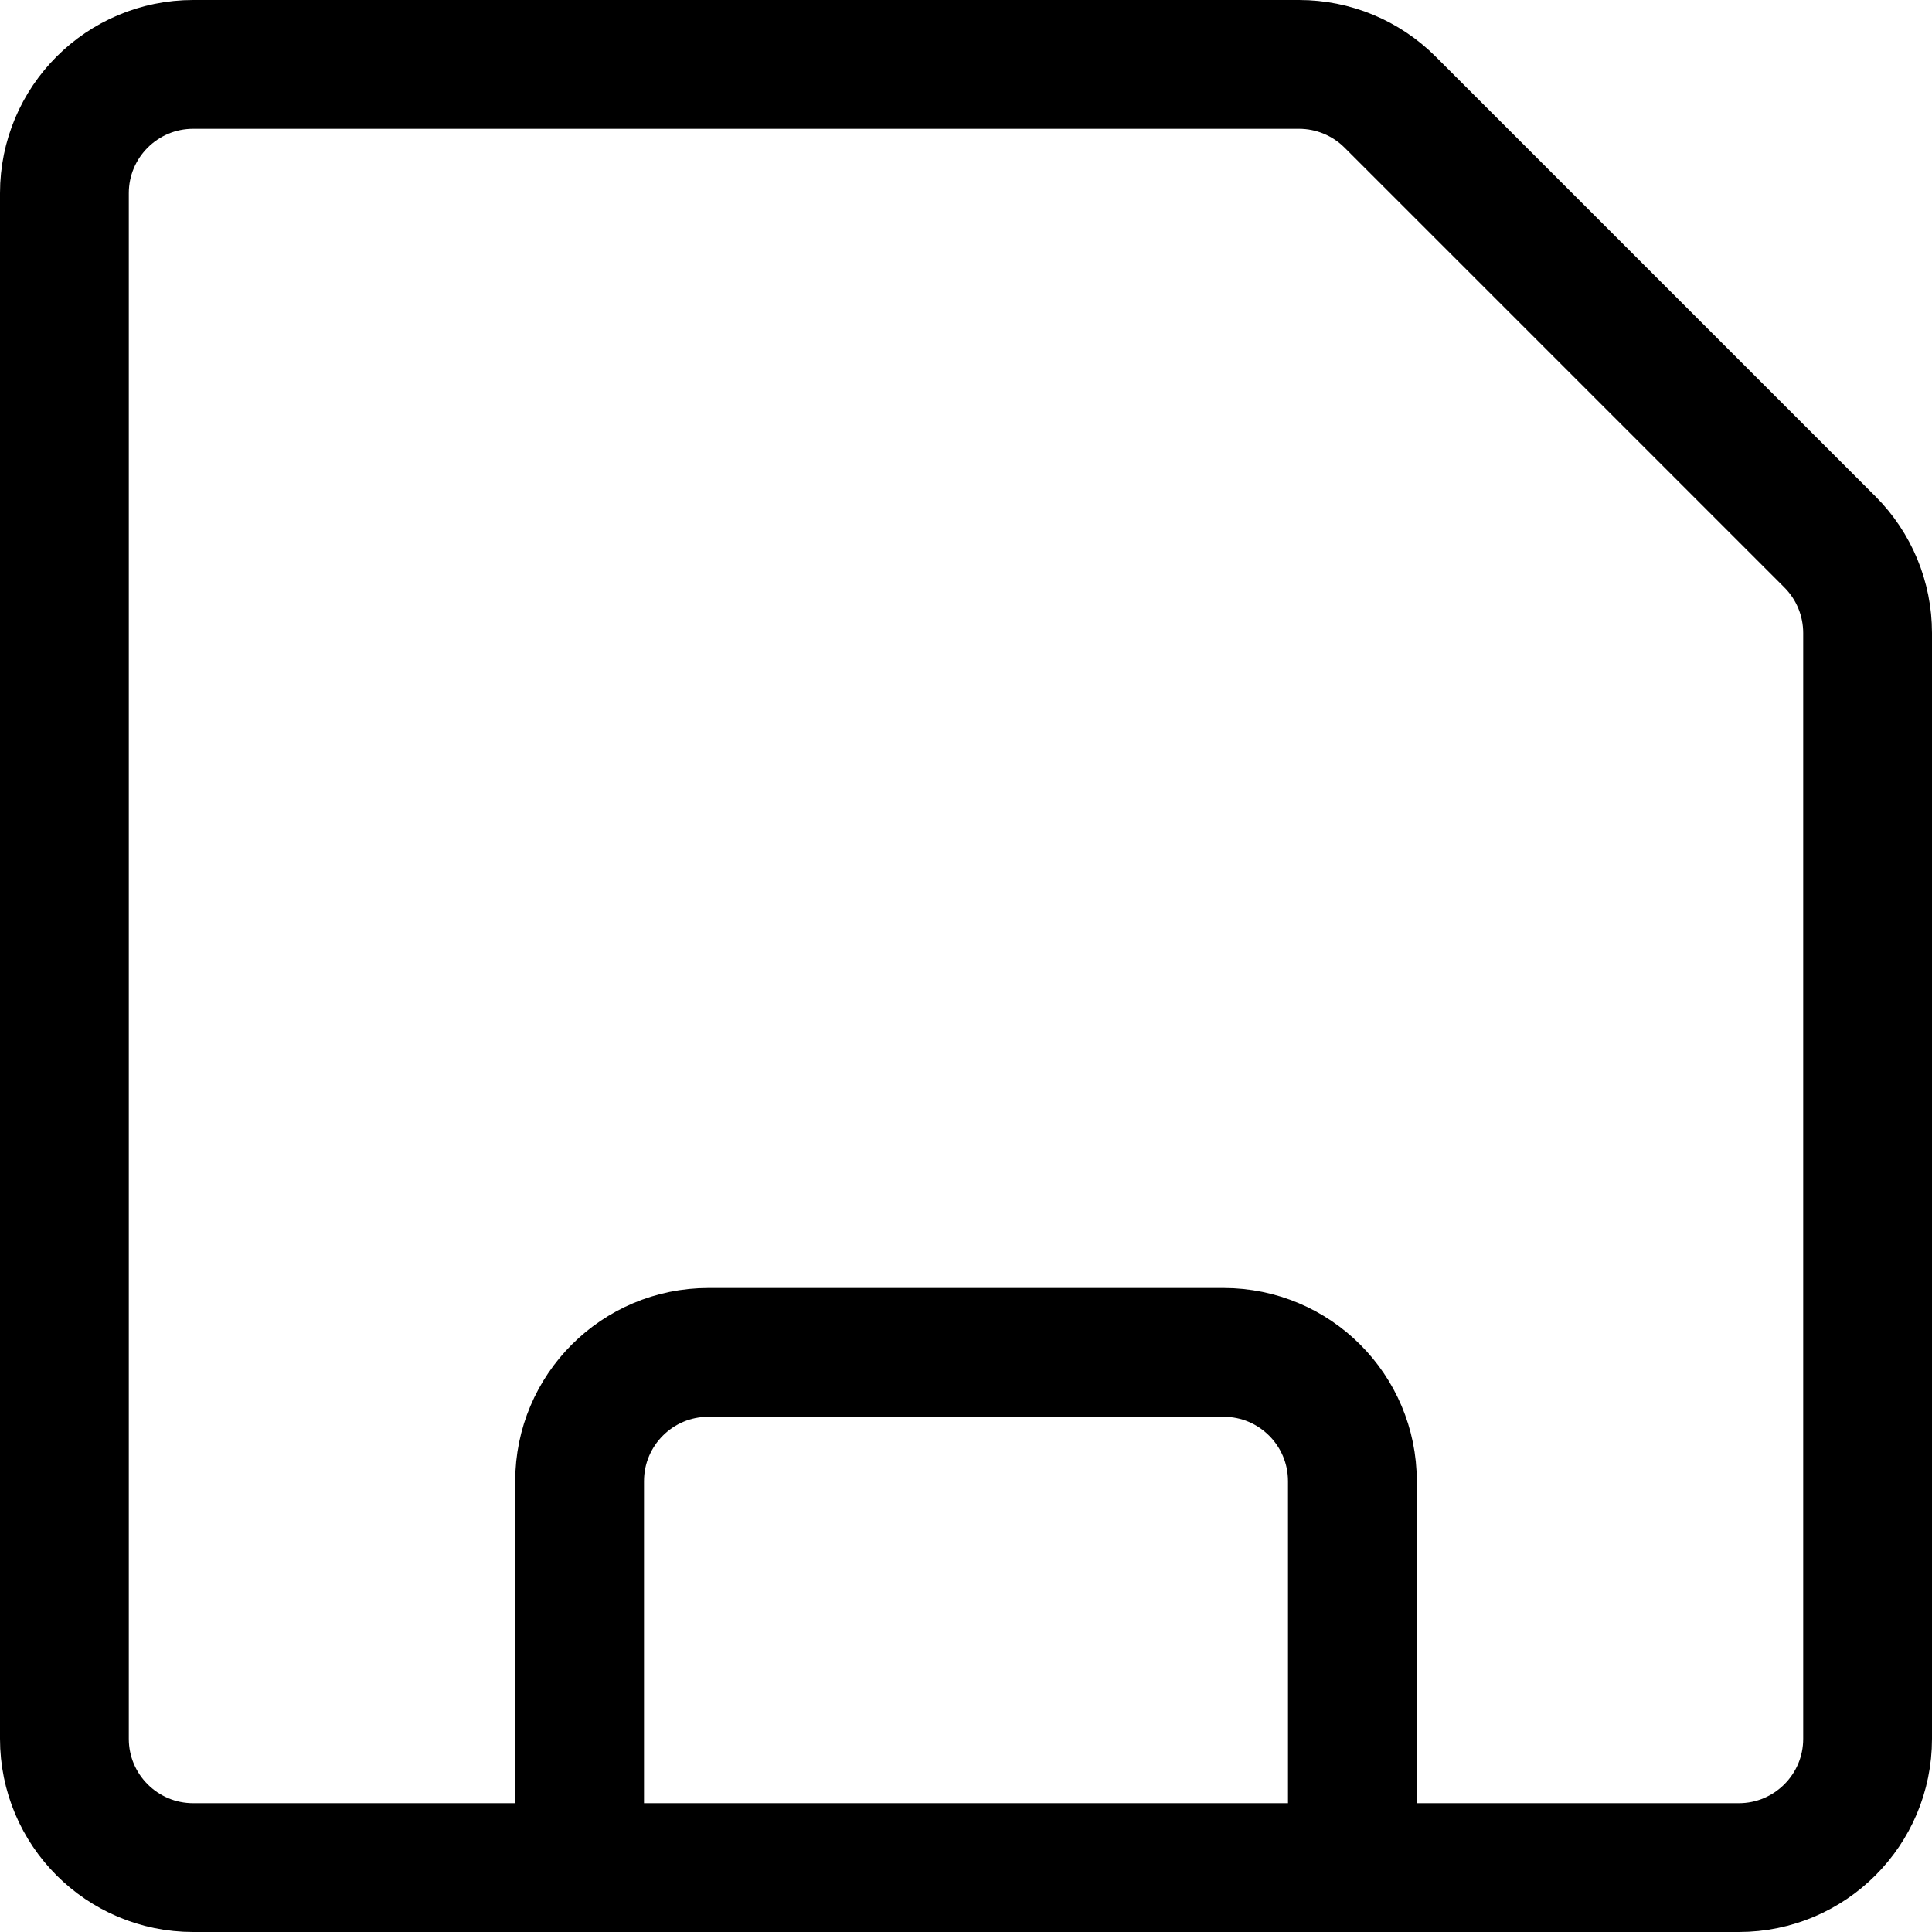
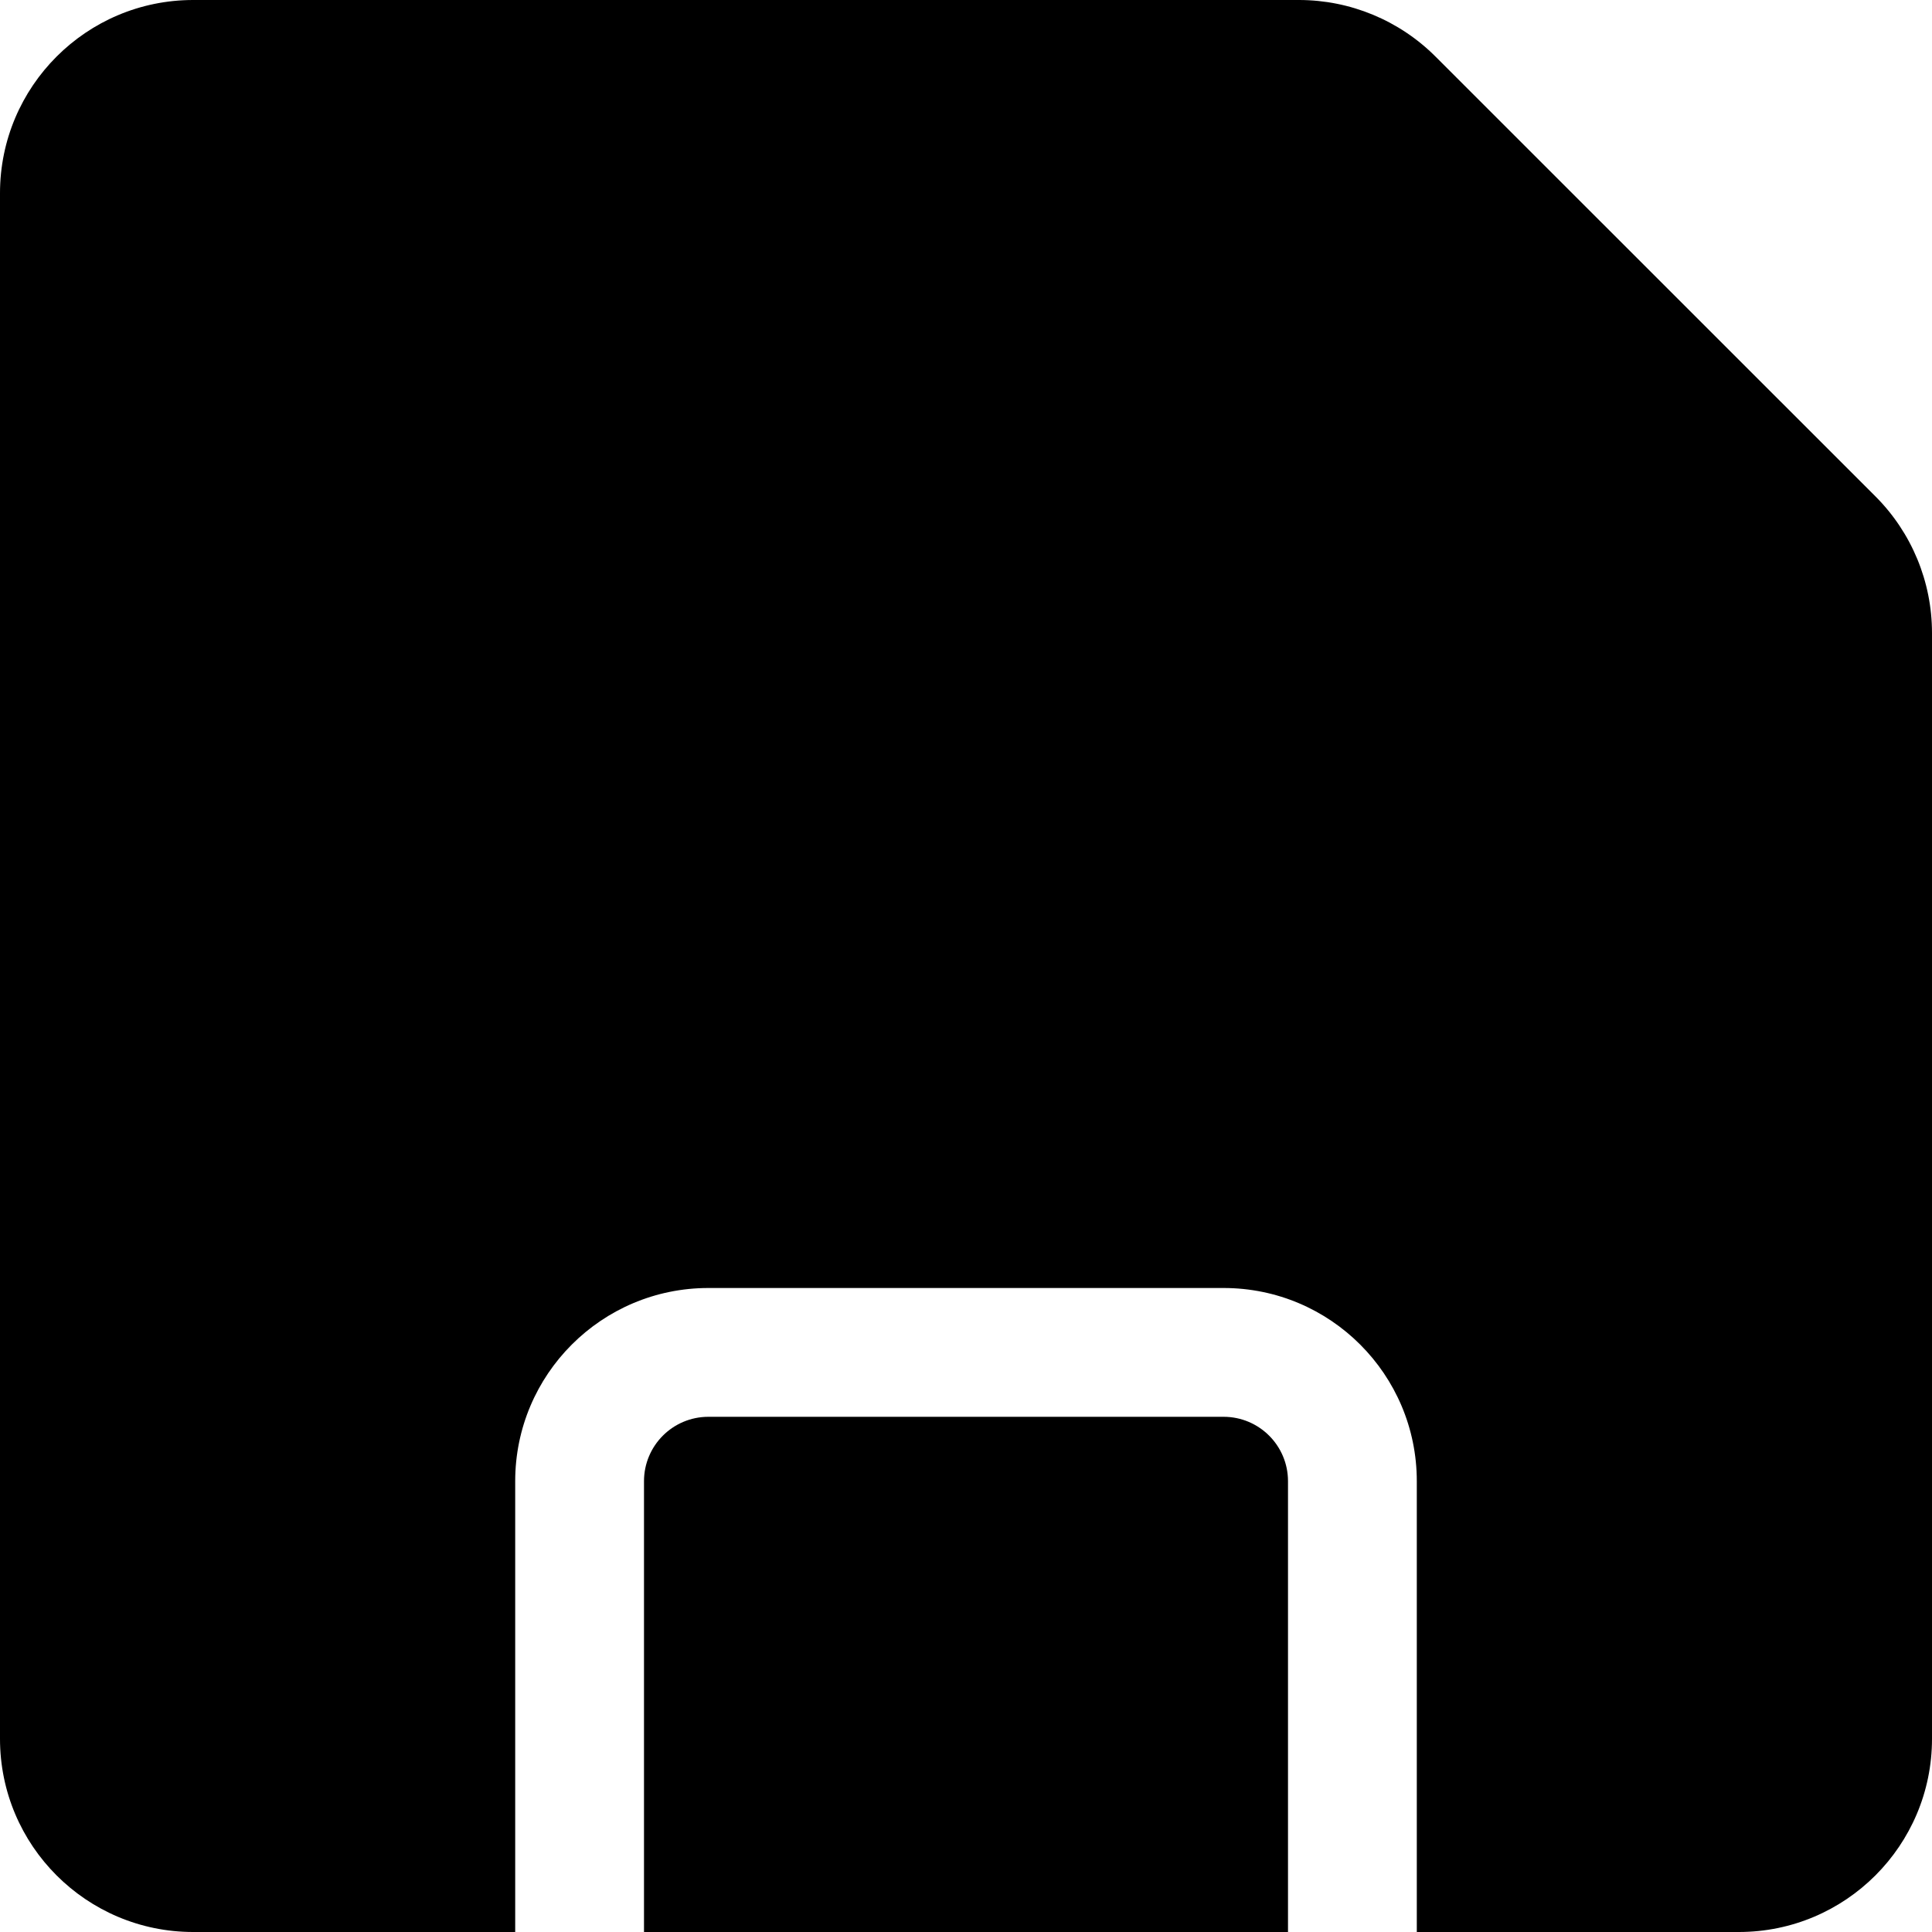
<svg xmlns="http://www.w3.org/2000/svg" viewBox="0 0 15 15" fill="none" width="12" height="12">
-   <path d="M4.5 14.5v-3a1 1 0 011-1h4a1 1 0 011 1v3m3 0h-12a1 1 0 01-1-1v-12a1 1 0 011-1h8.586a1 1 0 01.707.293l3.414 3.414a1 1 0 01.293.707V13.5a1 1 0 01-1 1z" stroke="currentColor" />
+   <path d="M0 1.5A1.5 1.5 0 011.5 0h8.586a1.5 1.5 0 011.06.44l3.415 3.414A1.5 1.5 0 0115 4.914V13.5a1.5 1.5 0 01-1.5 1.5H11v-3.5A1.5 1.5 0 009.5 10h-4A1.5 1.5 0 004 11.5V15H1.5A1.5 1.5 0 010 13.5v-12z" fill="currentColor" />
+   <path d="M5 15h5v-3.5a.5.5 0 00-.5-.5h-4a.5.5 0 00-.5.5V15z" fill="currentColor" />
</svg>
